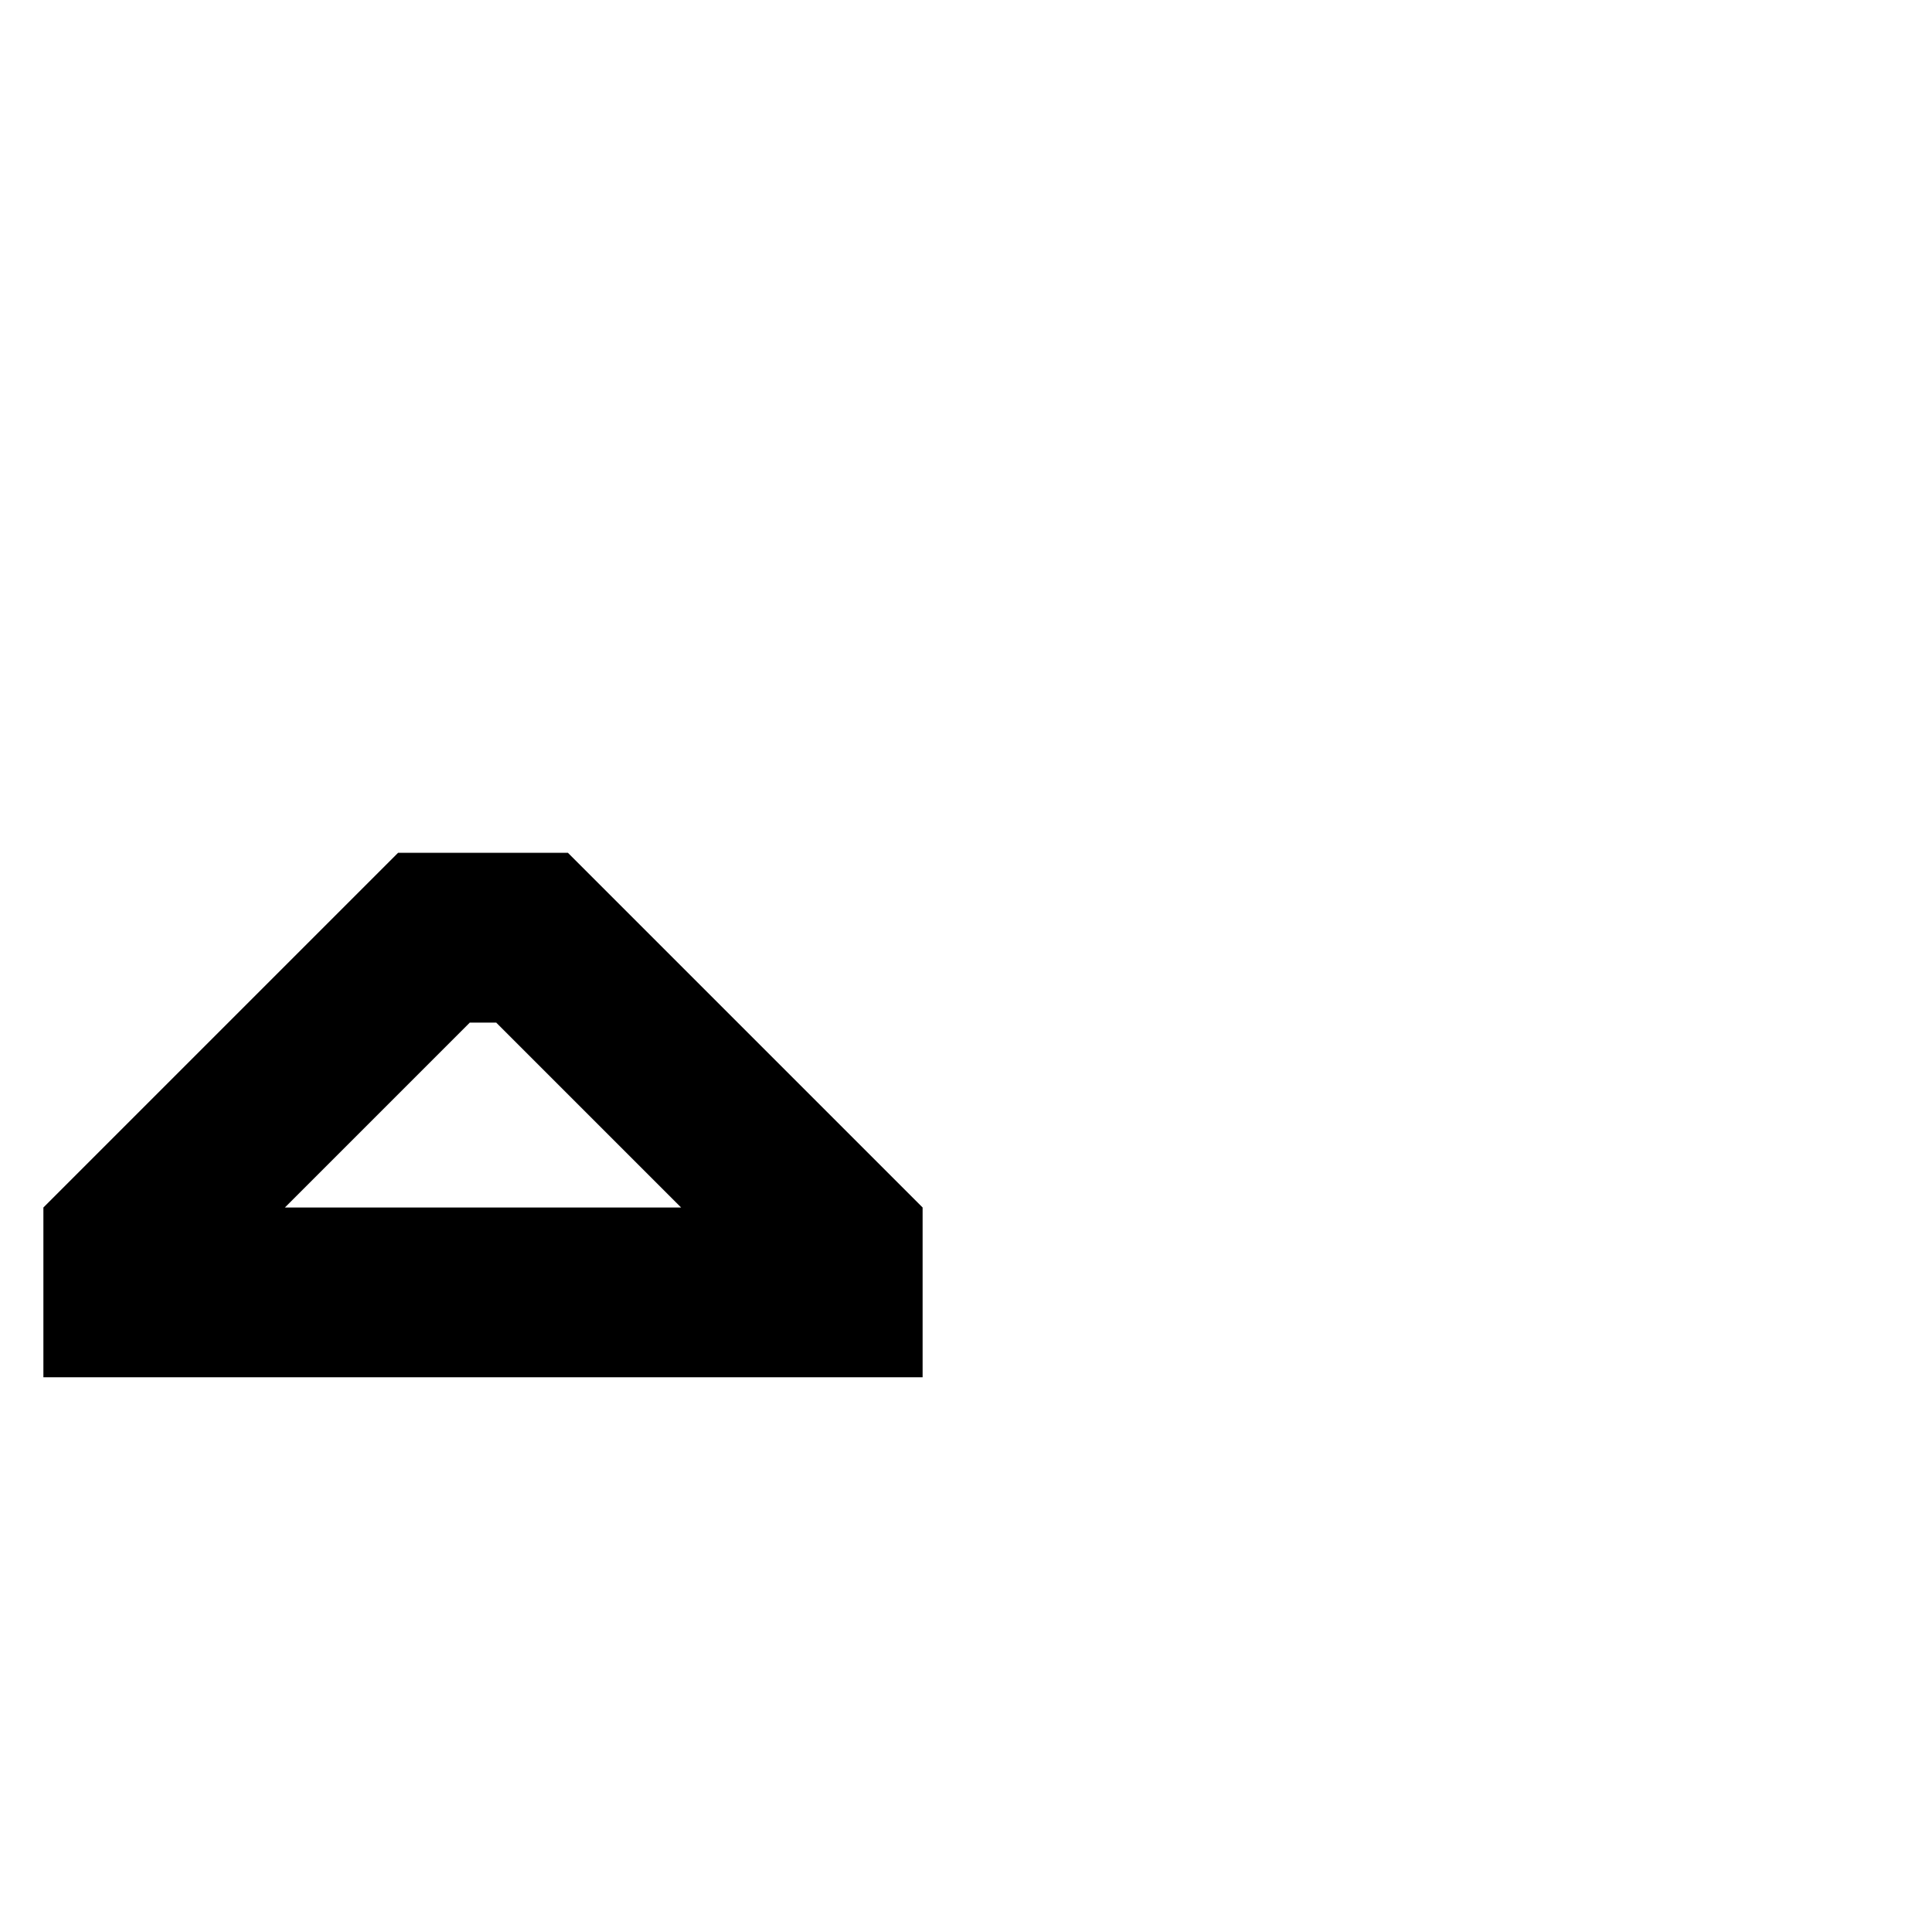
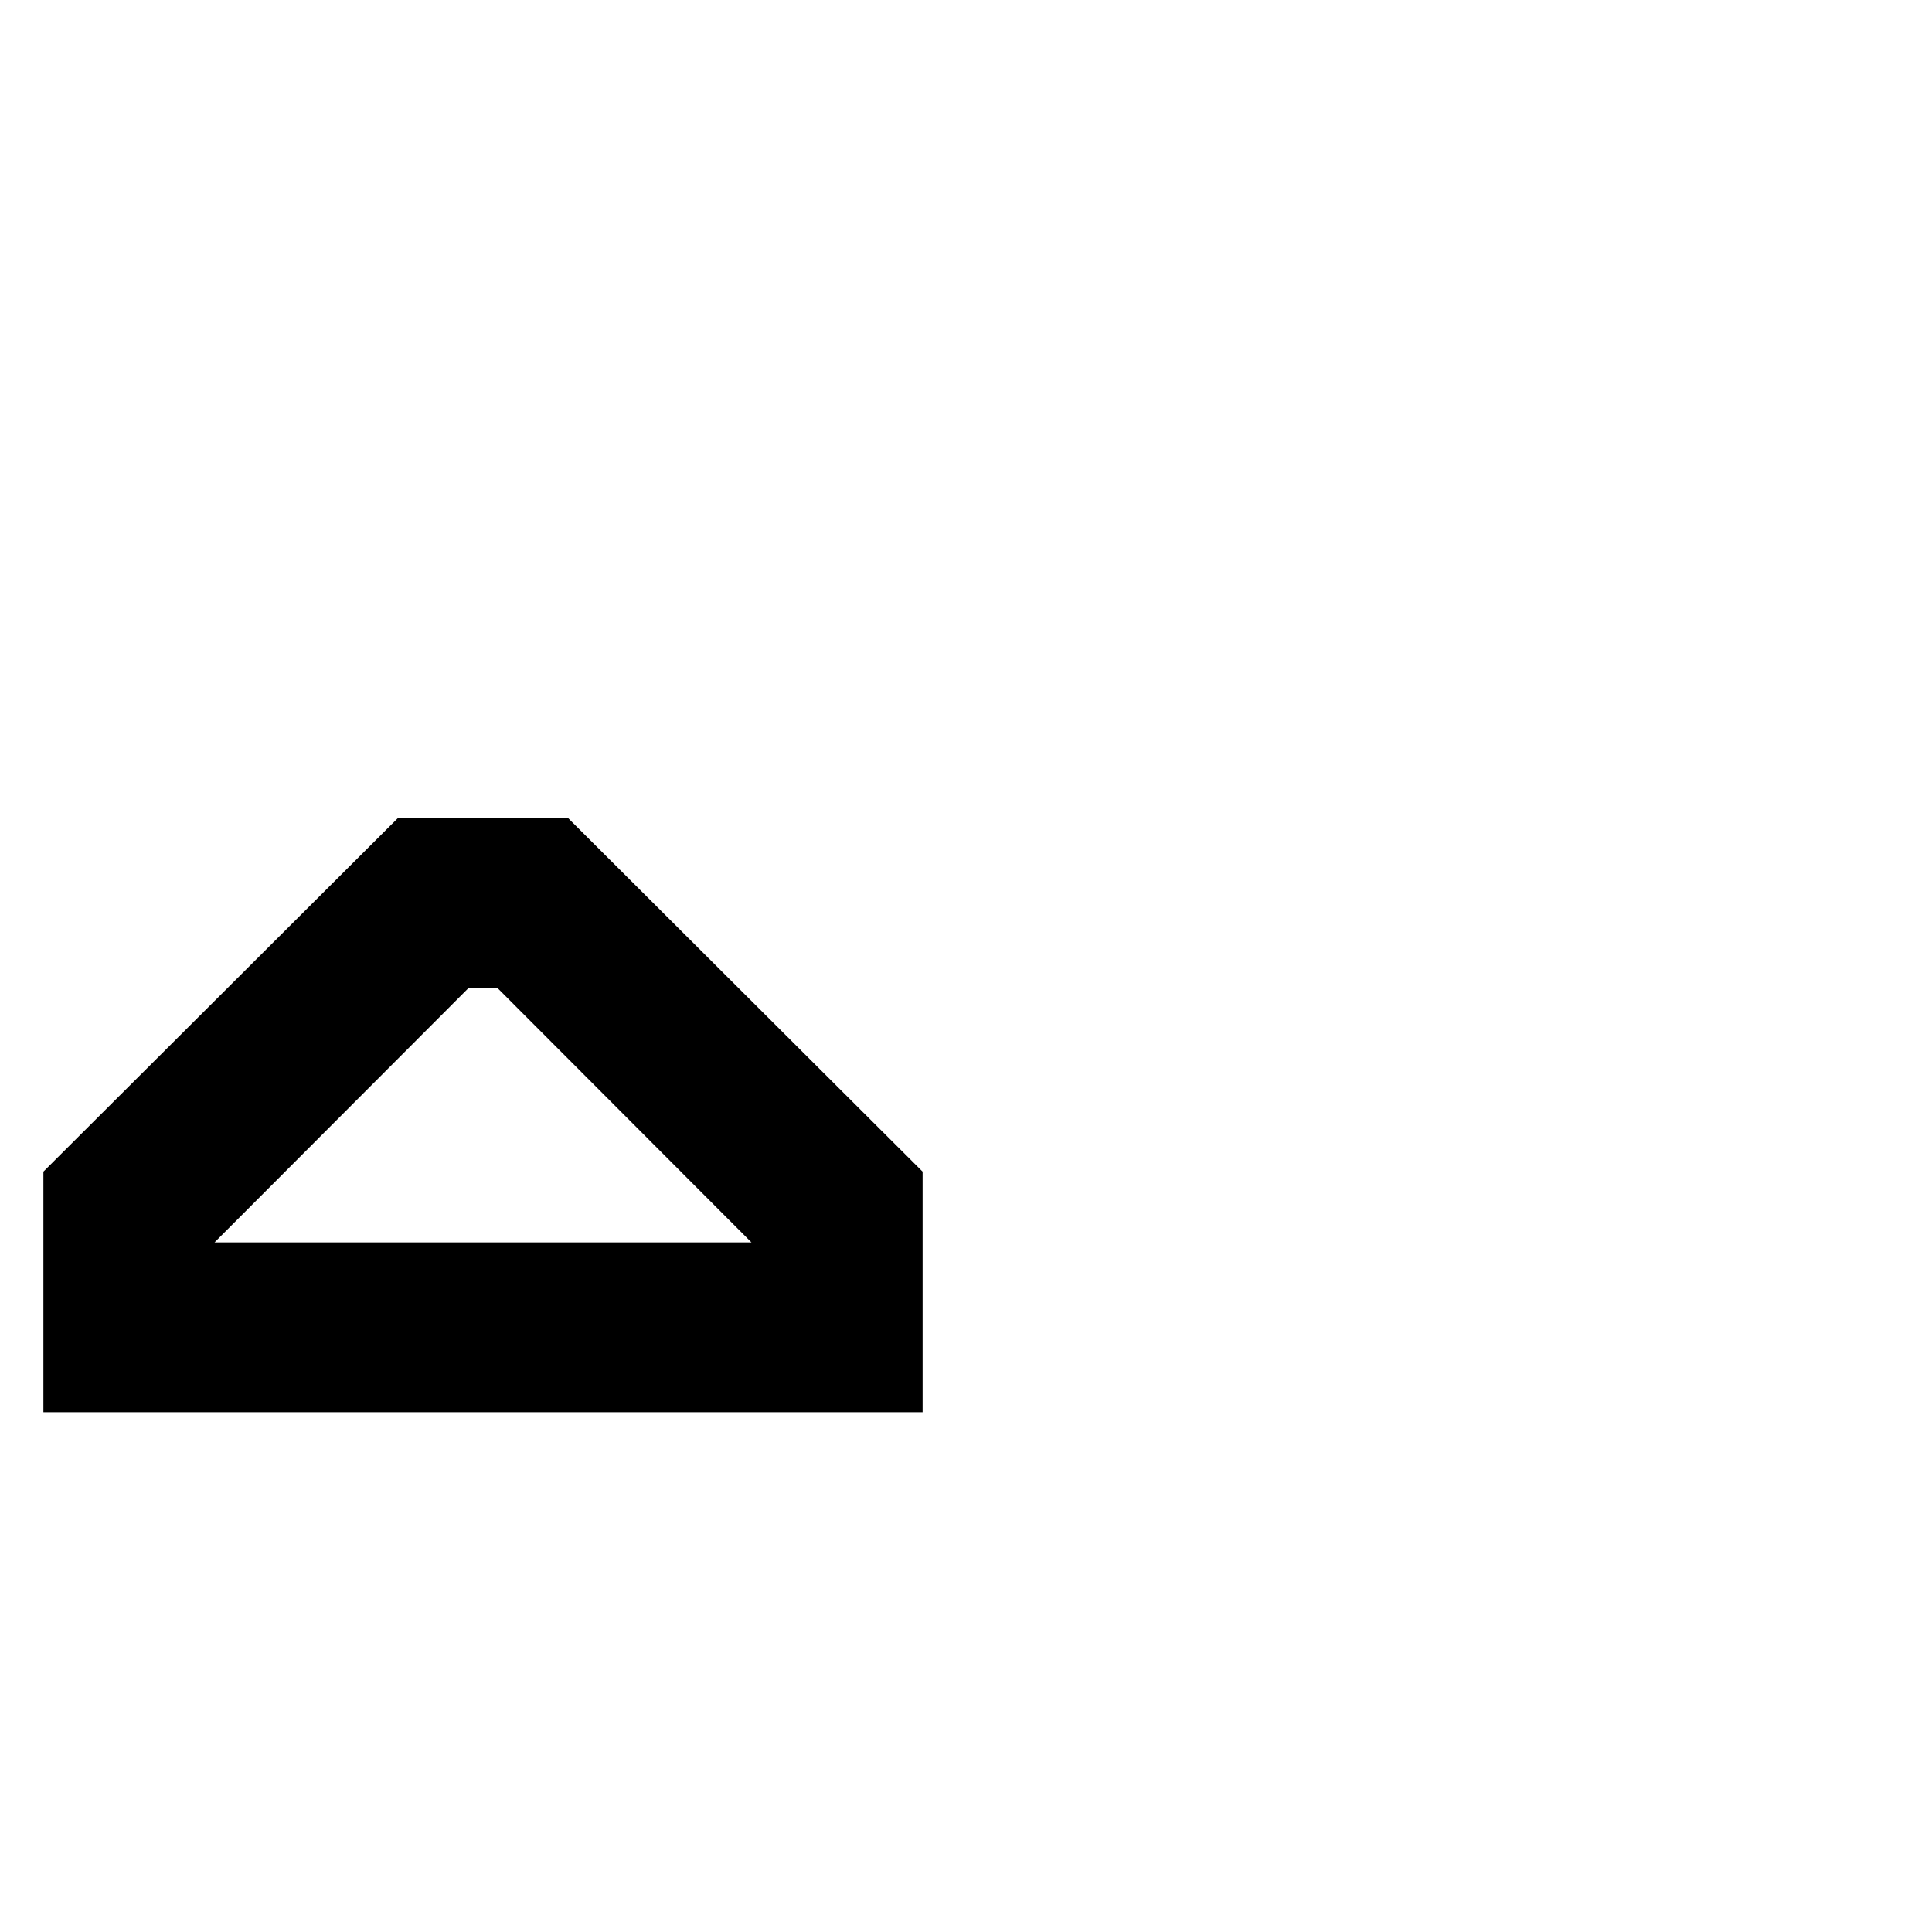
<svg xmlns="http://www.w3.org/2000/svg" width="2048" height="2048">
-   <path id="rect1" fill="#000000" stroke="none" d="M 422 904 L 46 1280 L 46 1460 L 978 1460 L 978 1280 L 602 904 Z M 498 1084 L 526 1084 L 722 1280 L 302 1280 Z" />
+   <path id="rect1" fill="#000000" stroke="none" d="M 422 867 L 46 1242 L 46 1497 L 978 1497 L 978 1242 L 602 867 Z M 497 1047 L 527 1047 L 796.58 1317 L 227.42 1317 Z" />
</svg>
